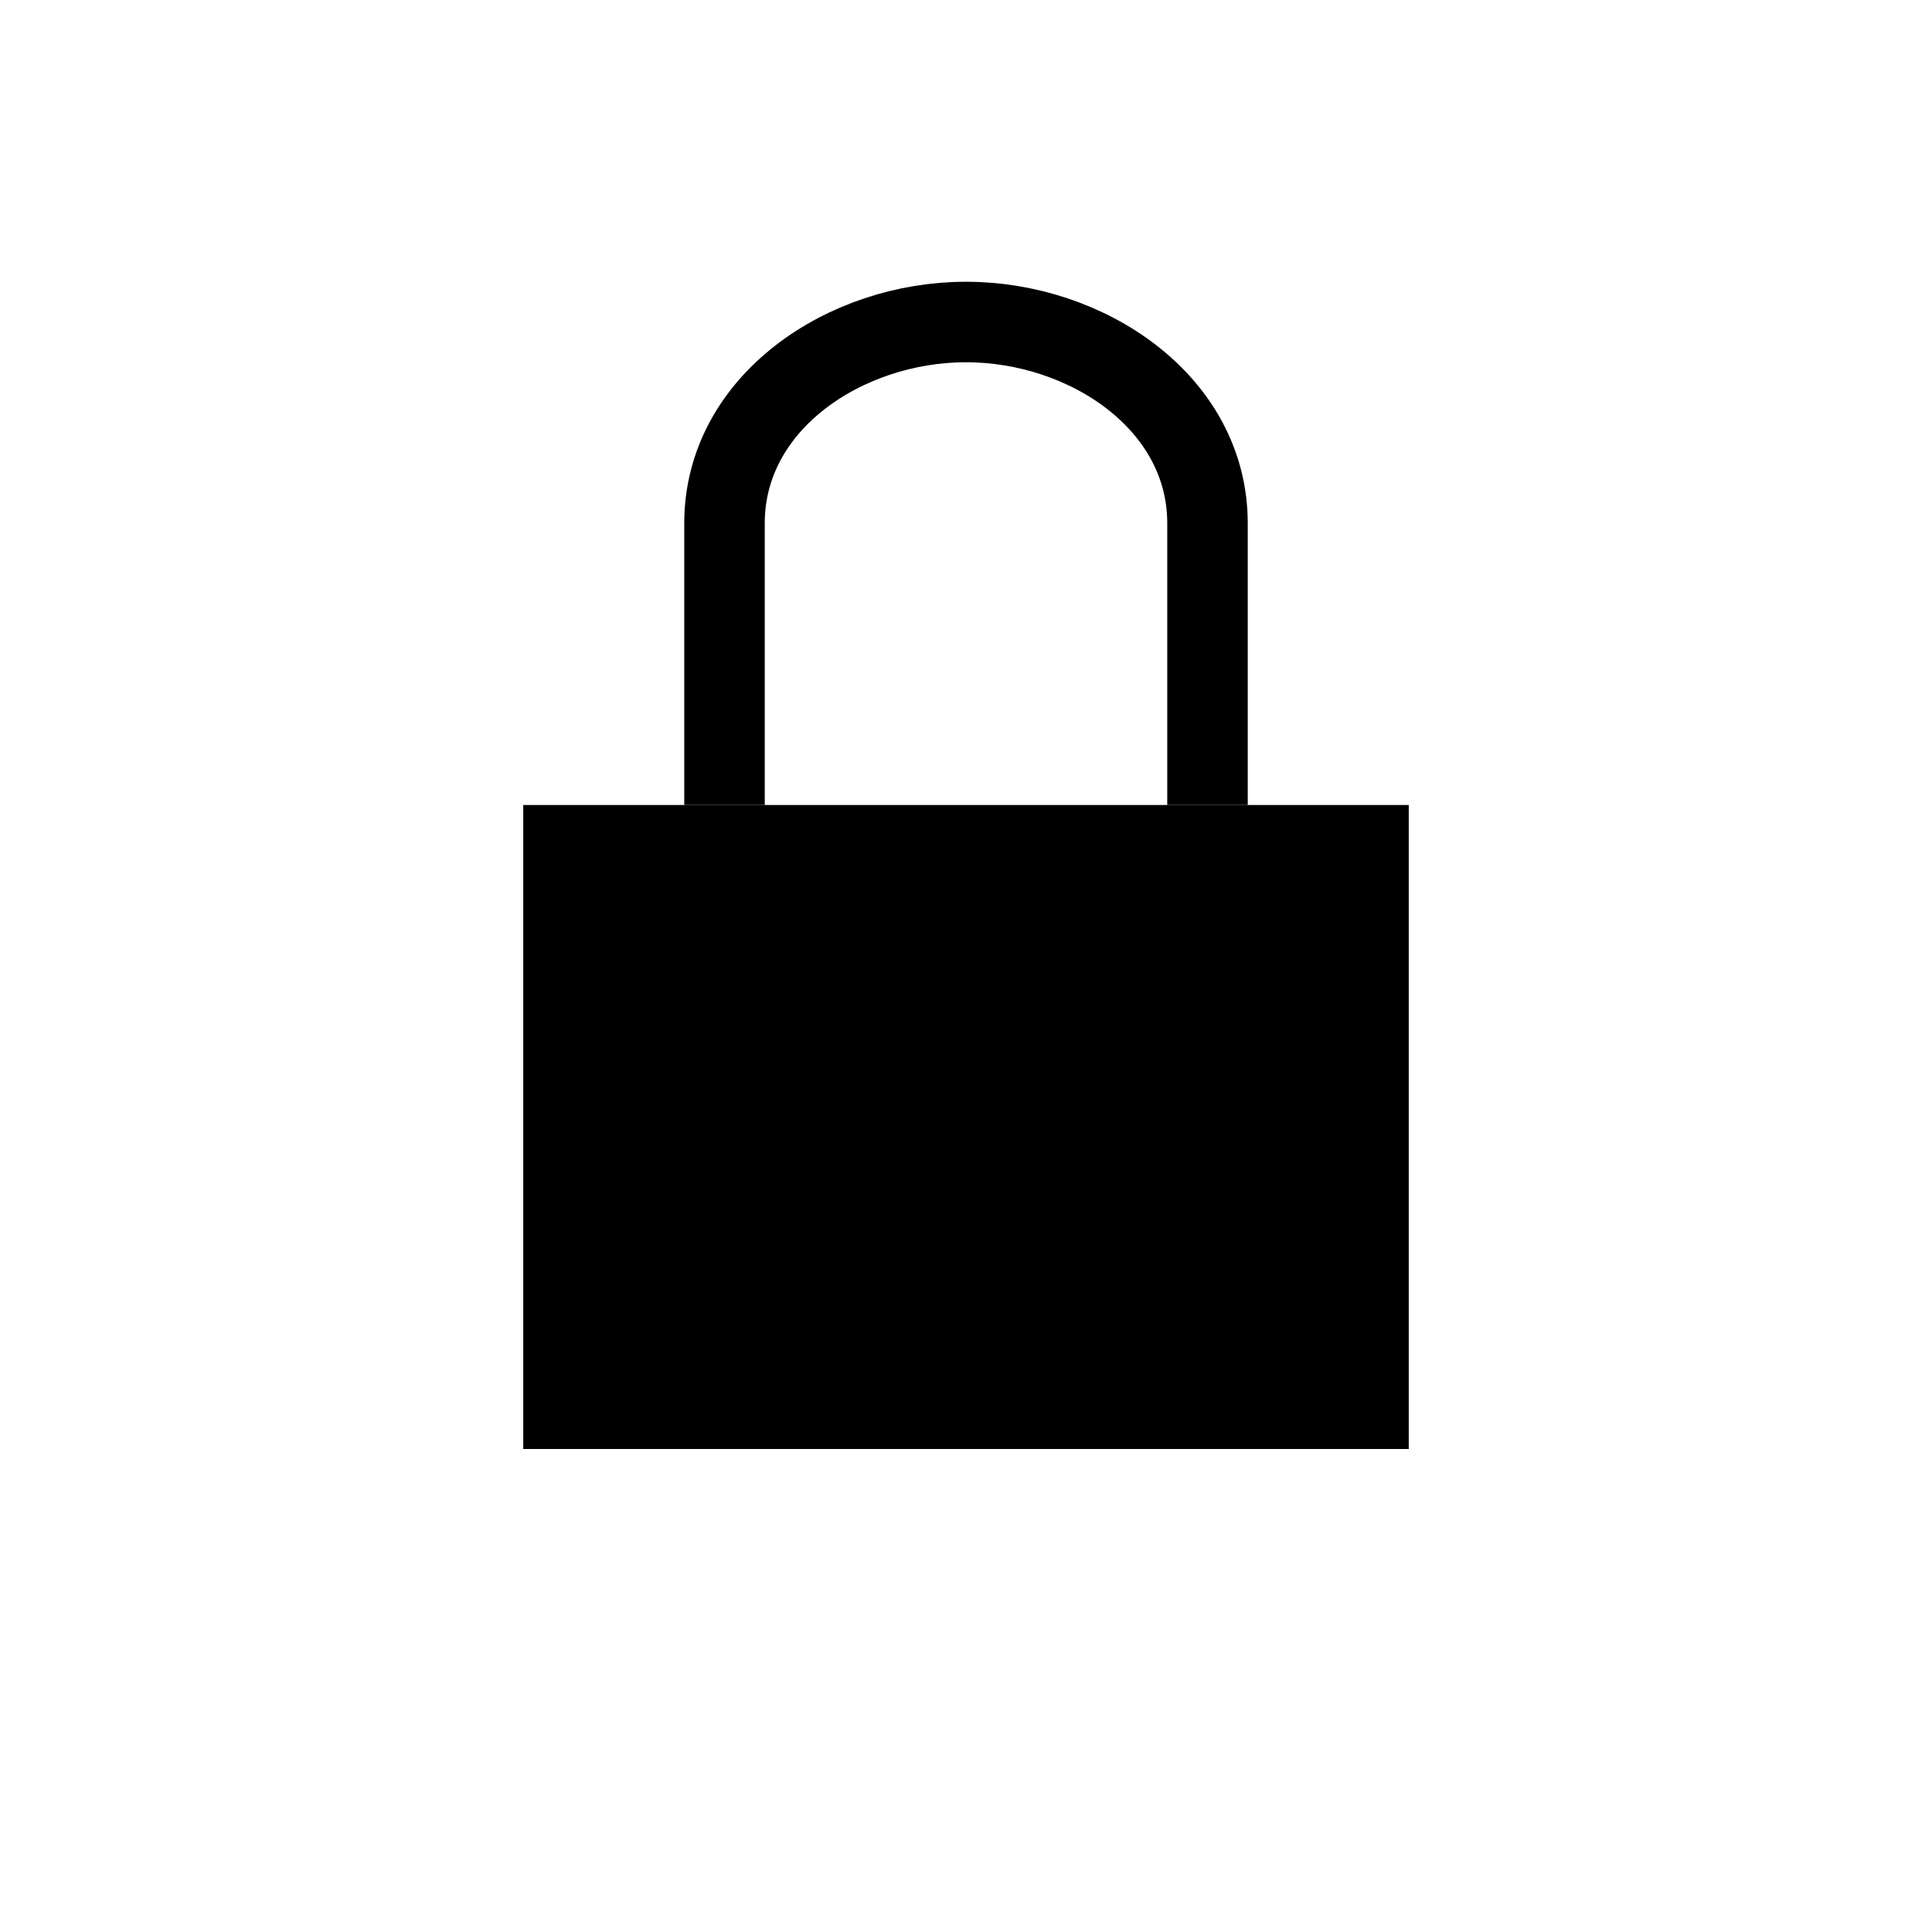
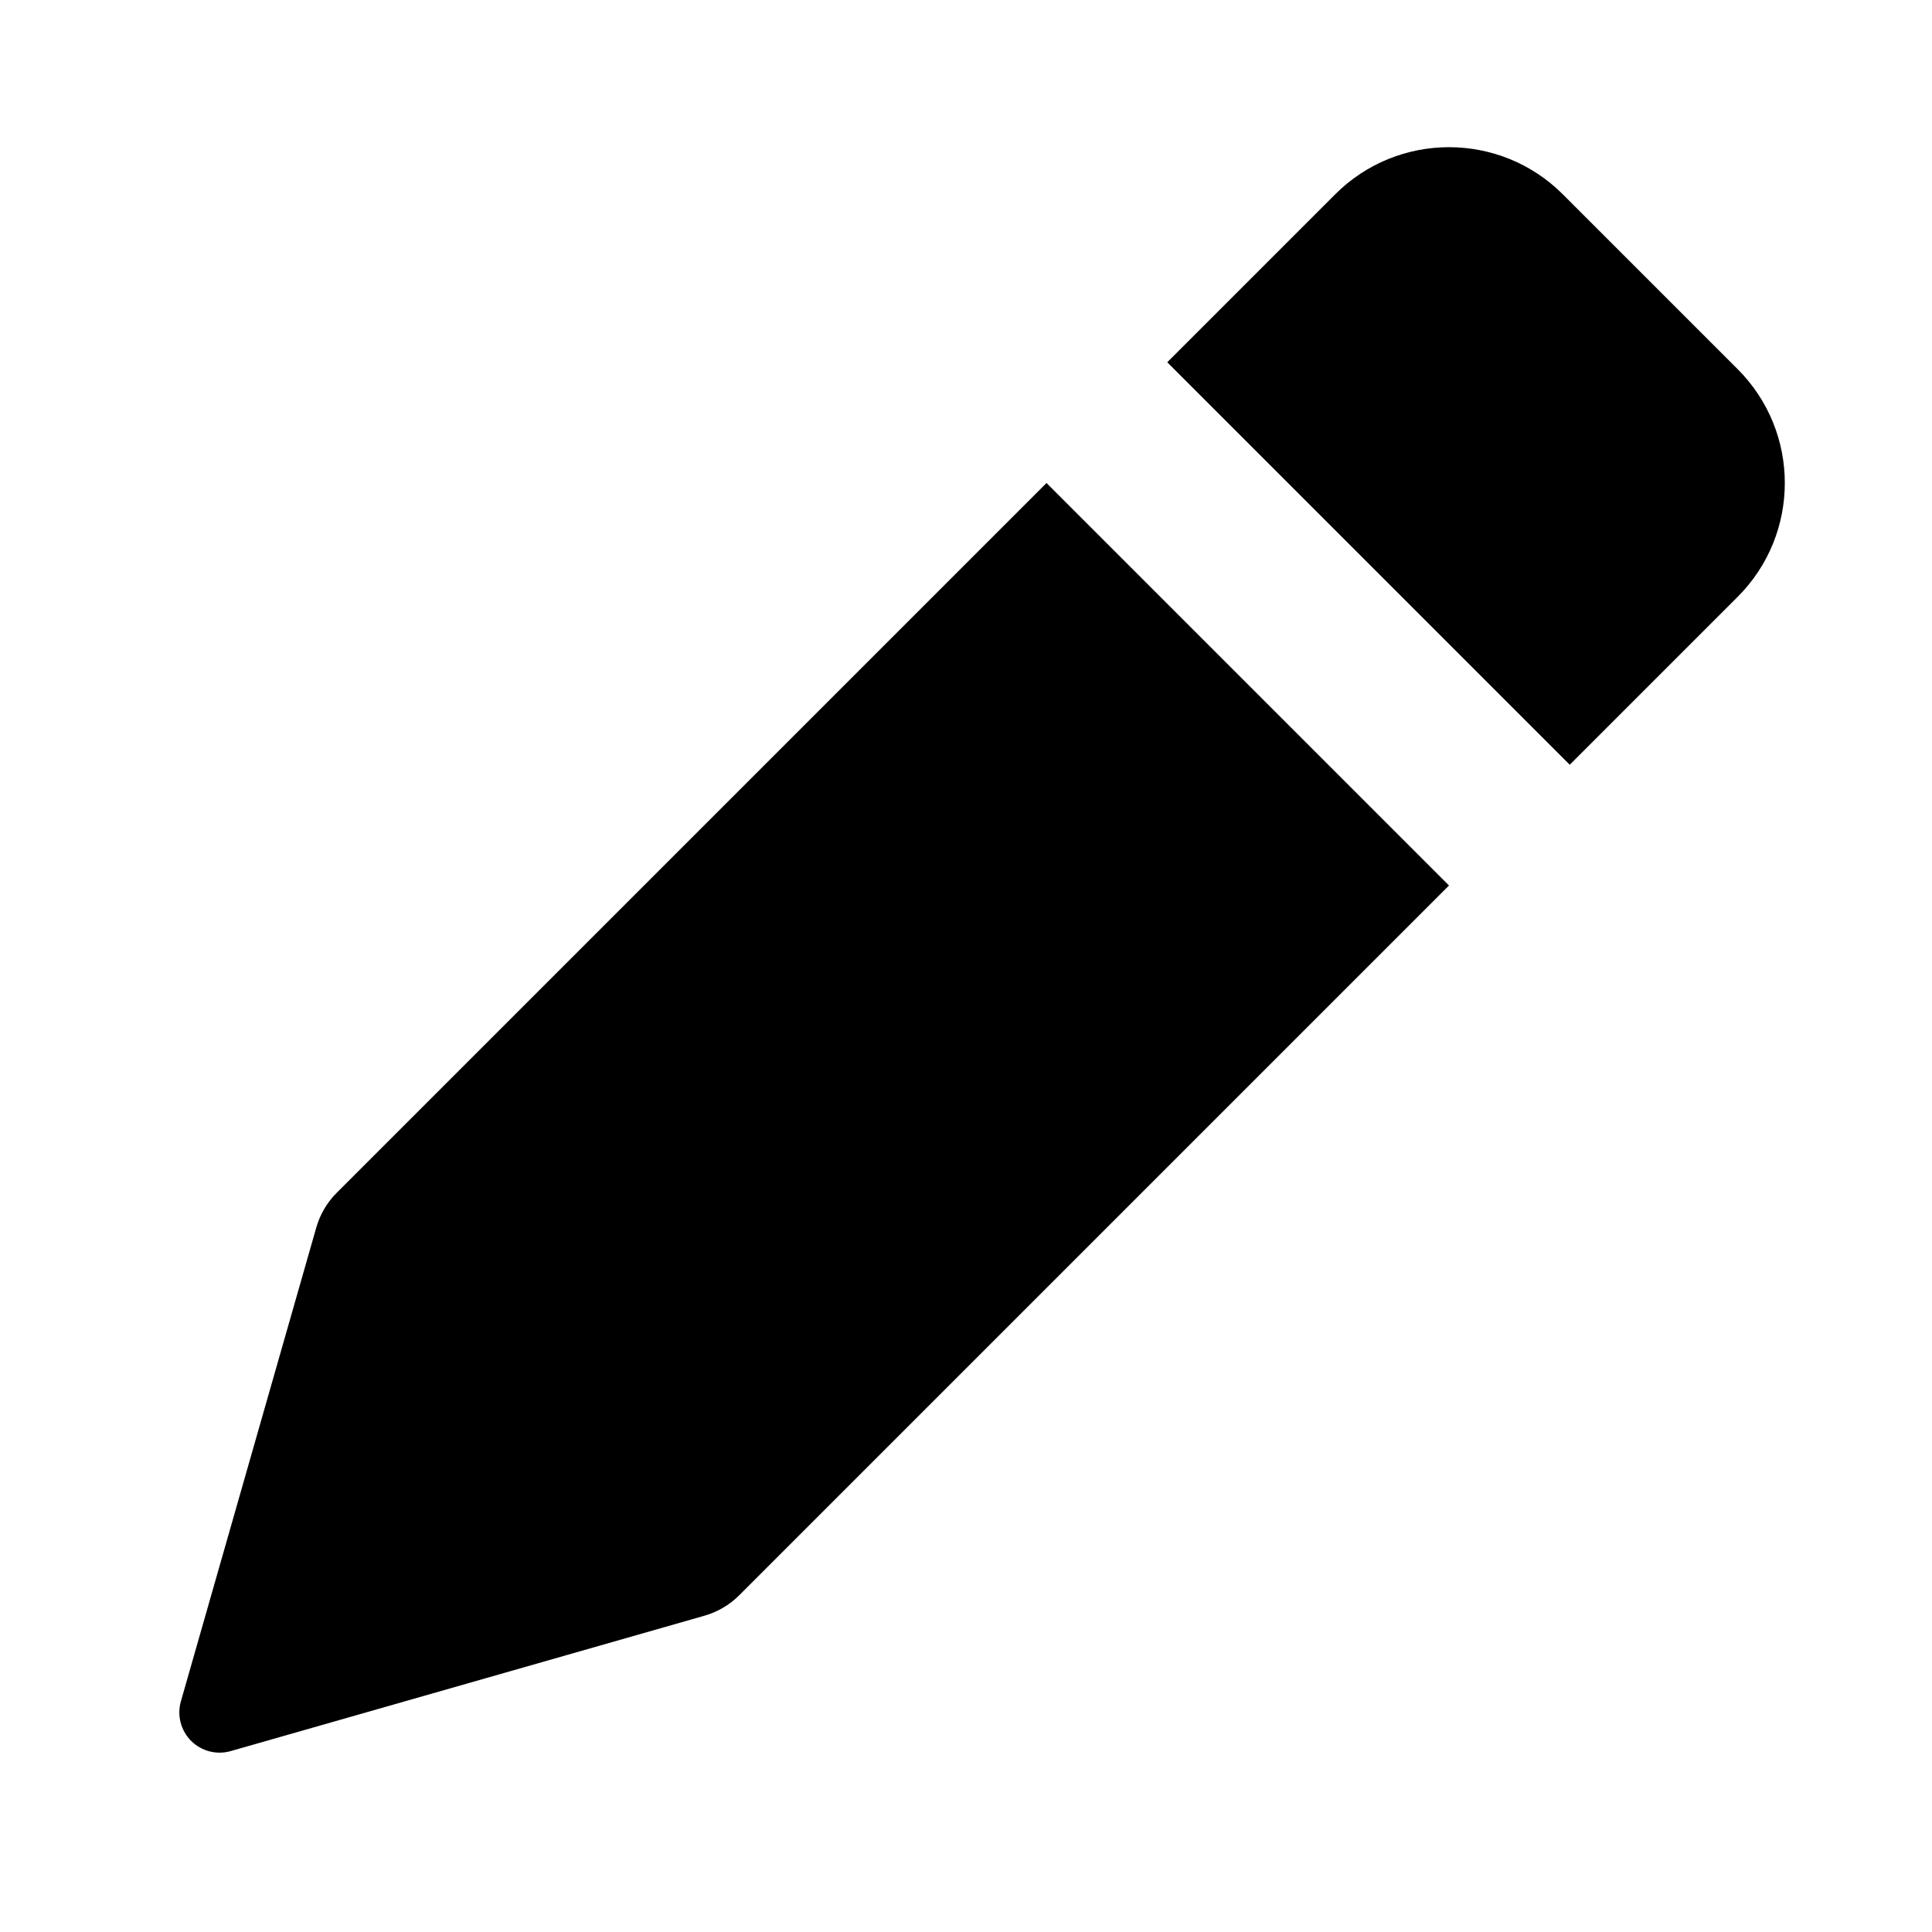
- <svg xmlns="http://www.w3.org/2000/svg" width="300" height="300" viewBox="-12 -12 48 48" id="myLock">
-   <rect x="1" y="8" width="22" height="16" fill="black" />
-   <path d="M 6,8 L 6,1 C 6,-2 9,-4 12,-4 C 15,-4 18,-2 18,1 L 18,8" fill="none" stroke="black" stroke-width="2" id="lockTongue" />
+ <svg xmlns="http://www.w3.org/2000/svg" t="1708065495556" class="icon" viewBox="0 0 1024 1024" version="1.1" p-id="5674" width="200" height="200">
+   <path d="M618.667 192l213.333 213.333 89.003-89.003a85.333 85.333 0 0 0 0-120.661l-92.672-92.672a85.333 85.333 0 0 0-120.661 0L618.667 192zM95.872 901.76l71.765-251.136a42.667 42.667 0 0 1 10.837-18.432L554.667 256l213.333 213.333-376.192 376.192a42.667 42.667 0 0 1-18.432 10.837l-251.136 71.765a21.333 21.333 0 0 1-26.368-26.368z" fill="#000000" p-id="5675" />
</svg>
